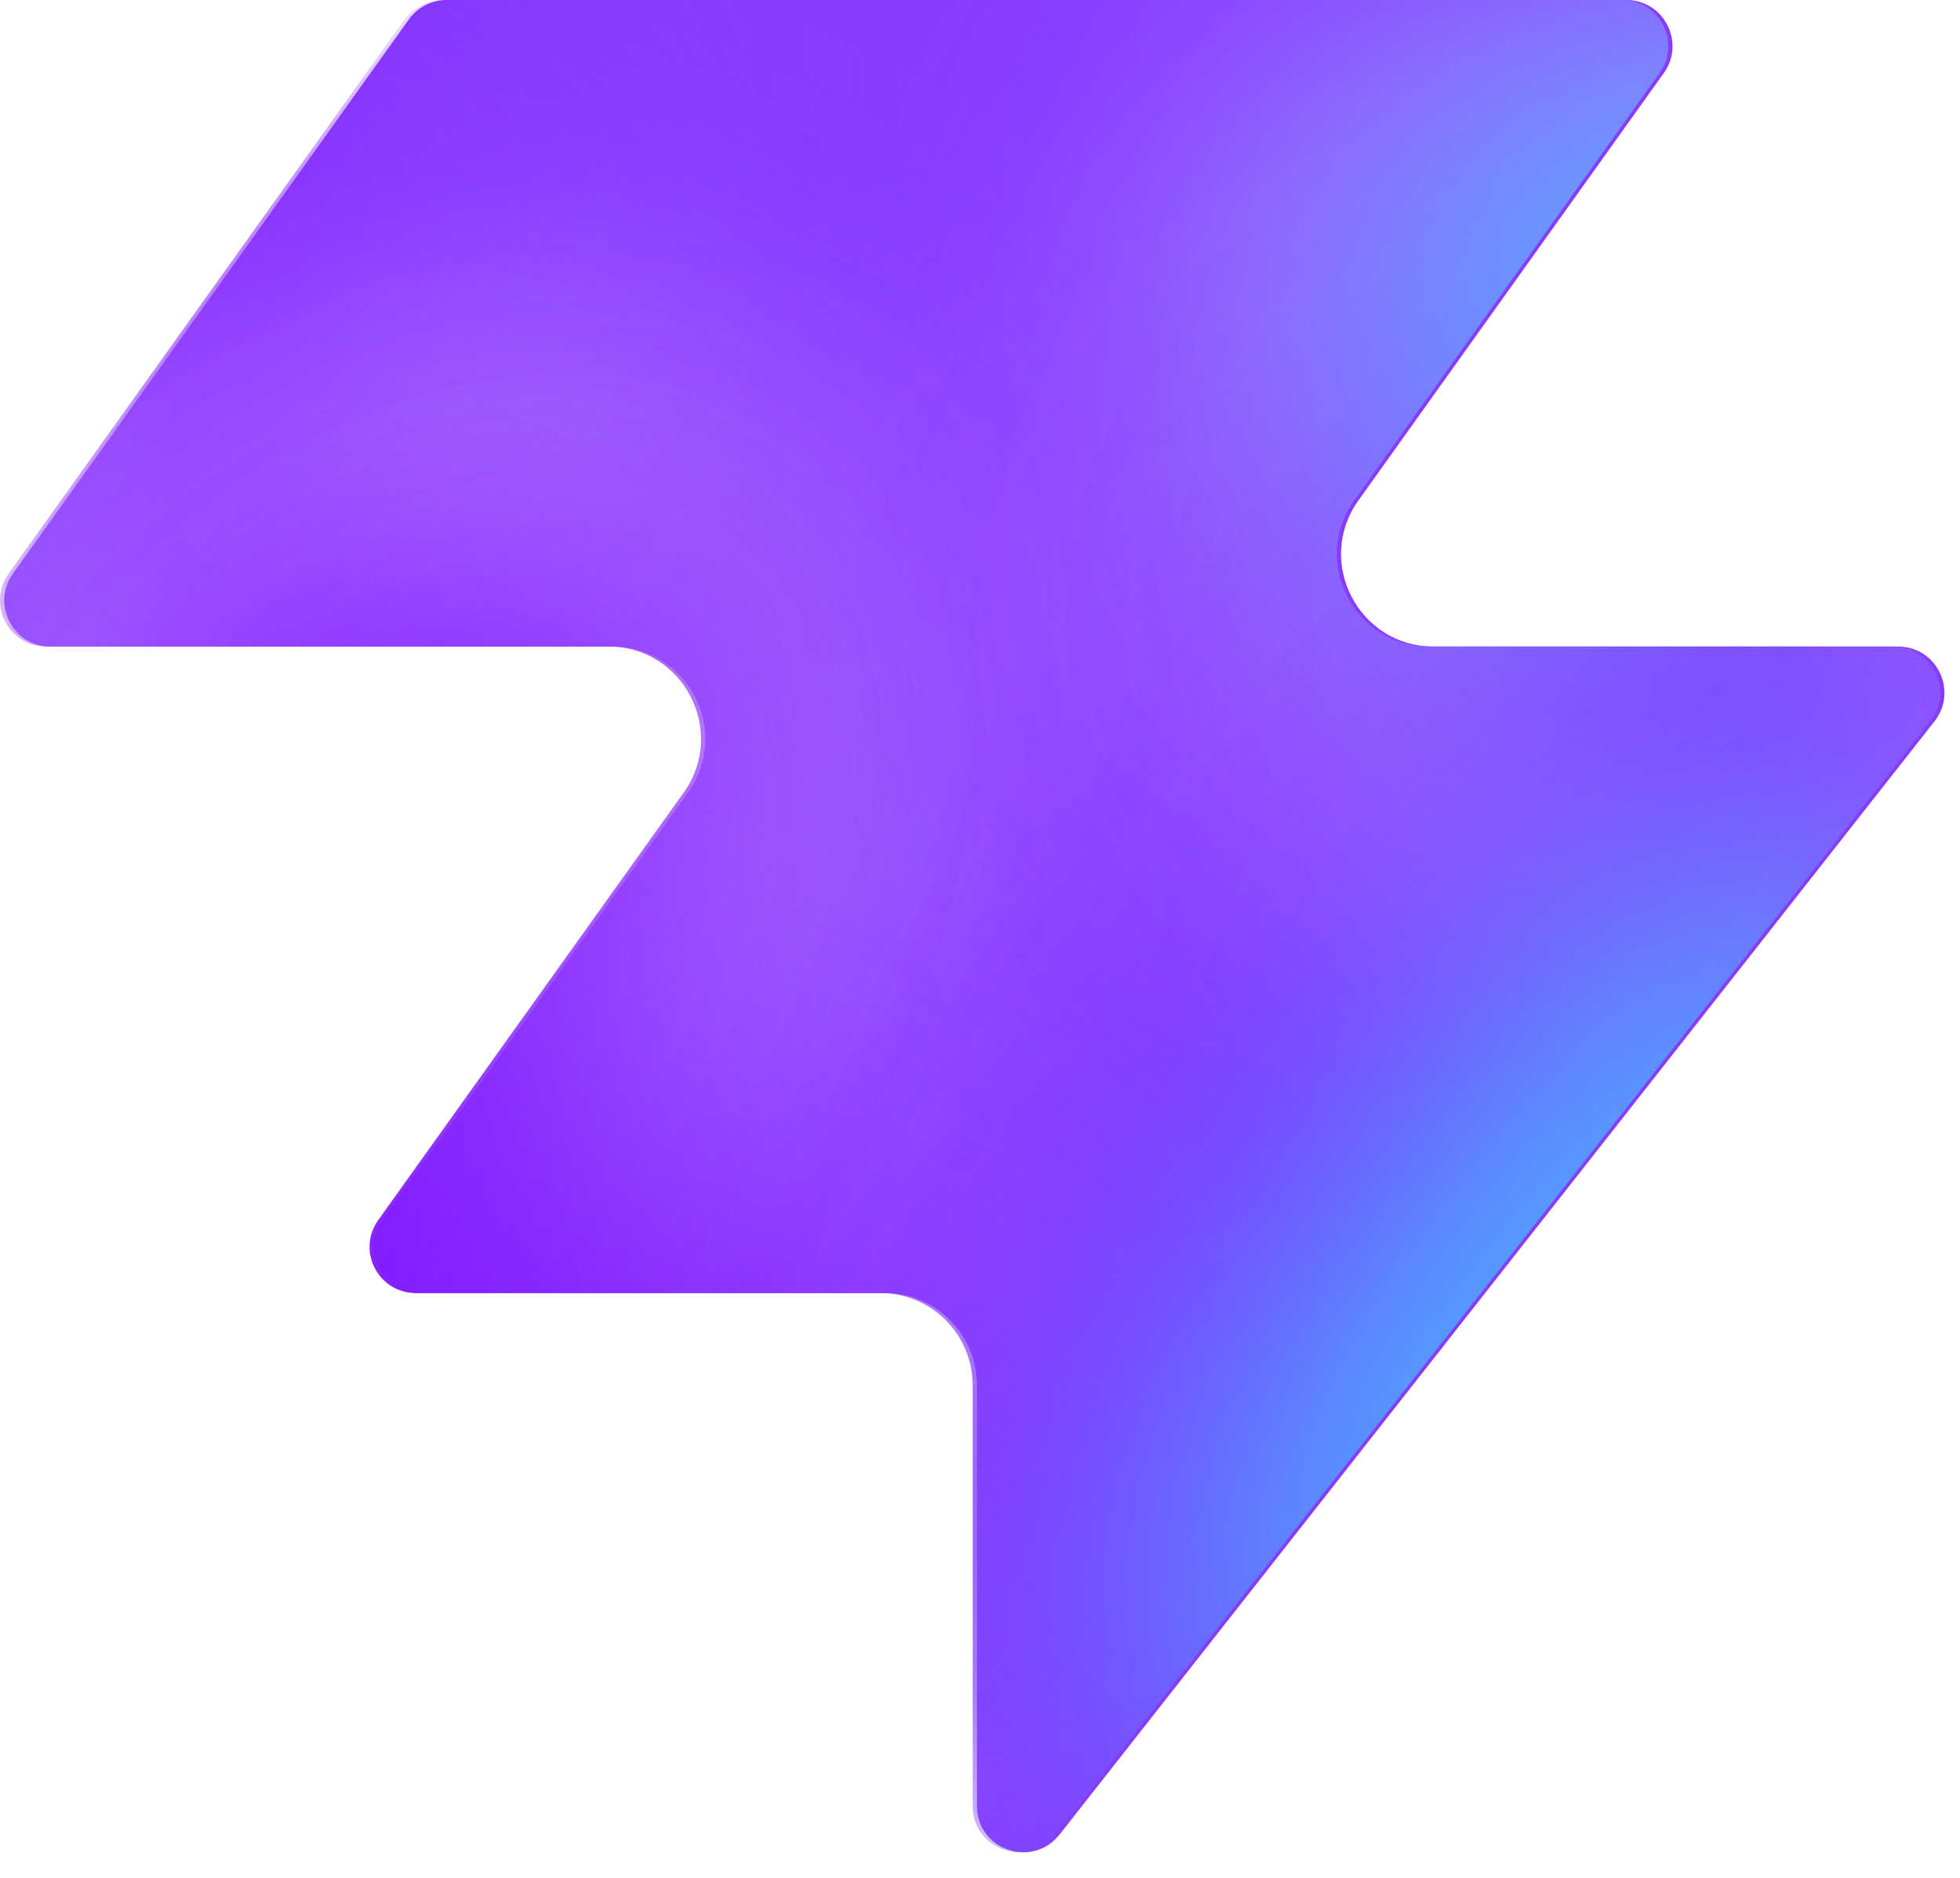
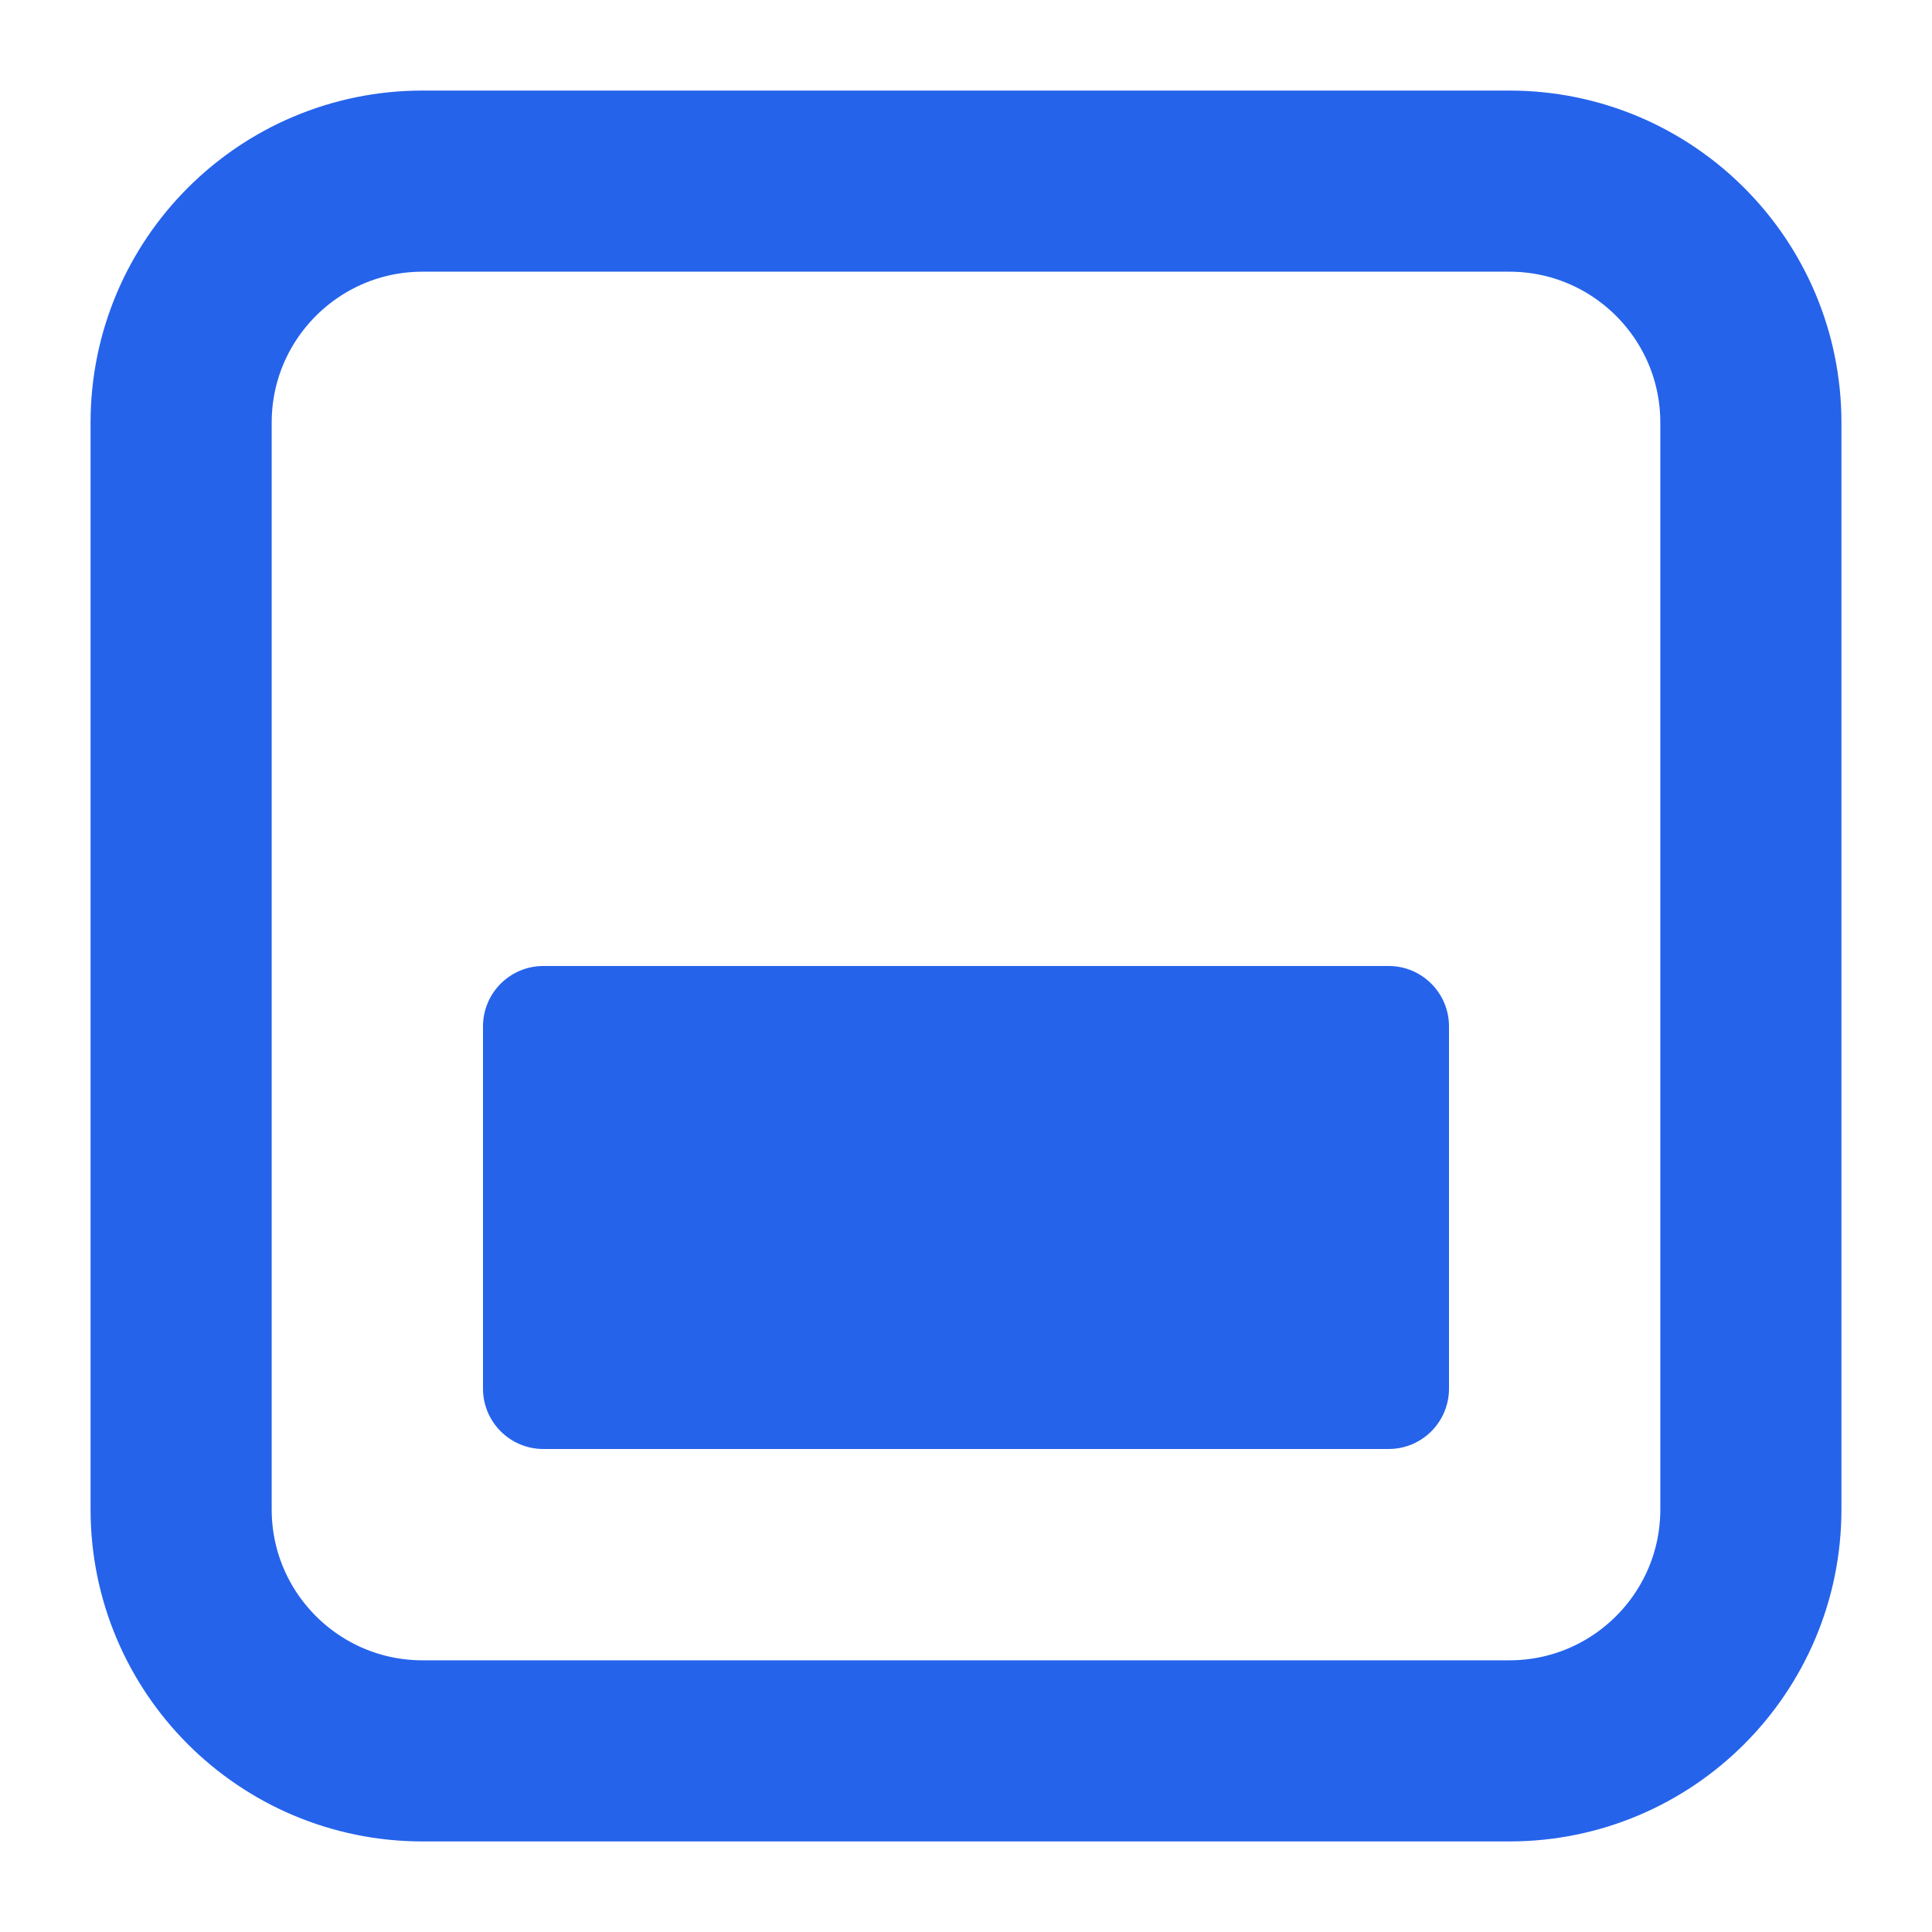
- <svg xmlns="http://www.w3.org/2000/svg" width="48" height="46" fill="none" viewBox="0 0 48 46">
-   <path fill="#863bff" d="M25.946 44.938c-.664.845-2.021.375-2.021-.698V33.937a2.26 2.26 0 0 0-2.262-2.262H10.287c-.92 0-1.456-1.04-.92-1.788l7.48-10.471c1.07-1.497 0-3.578-1.842-3.578H1.237c-.92 0-1.456-1.04-.92-1.788L10.013.474c.214-.297.556-.474.92-.474h28.894c.92 0 1.456 1.04.92 1.788l-7.48 10.471c-1.07 1.498 0 3.579 1.842 3.579h11.377c.943 0 1.473 1.088.89 1.83L25.947 44.94z" style="fill:#863bff;fill:color(display-p3 .525 .23 1);fill-opacity:1" />
-   <mask id="a" width="48" height="46" x="0" y="0" maskUnits="userSpaceOnUse" style="mask-type:alpha">
-     <path fill="#000" d="M25.842 44.938c-.664.844-2.021.375-2.021-.698V33.937a2.26 2.26 0 0 0-2.262-2.262H10.183c-.92 0-1.456-1.04-.92-1.788l7.48-10.471c1.07-1.498 0-3.579-1.842-3.579H1.133c-.92 0-1.456-1.04-.92-1.787L9.91.473c.214-.297.556-.474.92-.474h28.894c.92 0 1.456 1.04.92 1.788l-7.48 10.471c-1.07 1.498 0 3.578 1.842 3.578h11.377c.943 0 1.473 1.088.89 1.832L25.843 44.94z" style="fill:#000;fill-opacity:1" />
-   </mask>
-   <g mask="url(#a)">
-     <g filter="url(#b)">
-       <ellipse cx="5.508" cy="14.704" fill="#ede6ff" rx="5.508" ry="14.704" style="fill:#ede6ff;fill:color(display-p3 .927 .903 1);fill-opacity:1" transform="matrix(.00324 1 1 -.00324 -4.47 31.516)" />
-     </g>
-     <g filter="url(#c)">
-       <ellipse cx="10.399" cy="29.851" fill="#ede6ff" rx="10.399" ry="29.851" style="fill:#ede6ff;fill:color(display-p3 .927 .903 1);fill-opacity:1" transform="matrix(.00324 1 1 -.00324 -39.328 7.883)" />
-     </g>
-     <g filter="url(#d)">
-       <ellipse cx="5.508" cy="30.487" fill="#7e14ff" rx="5.508" ry="30.487" style="fill:#7e14ff;fill:color(display-p3 .492 .077 1);fill-opacity:1" transform="rotate(89.814 -25.913 -14.639)scale(1 -1)" />
-     </g>
-     <g filter="url(#e)">
-       <ellipse cx="5.508" cy="30.599" fill="#7e14ff" rx="5.508" ry="30.599" style="fill:#7e14ff;fill:color(display-p3 .492 .077 1);fill-opacity:1" transform="rotate(89.814 -32.644 -3.334)scale(1 -1)" />
-     </g>
-     <g filter="url(#f)">
-       <ellipse cx="5.508" cy="30.599" fill="#7e14ff" rx="5.508" ry="30.599" style="fill:#7e14ff;fill:color(display-p3 .492 .077 1);fill-opacity:1" transform="matrix(.00324 1 1 -.00324 -34.34 30.47)" />
-     </g>
-     <g filter="url(#g)">
-       <ellipse cx="14.072" cy="22.078" fill="#ede6ff" rx="14.072" ry="22.078" style="fill:#ede6ff;fill:color(display-p3 .927 .903 1);fill-opacity:1" transform="rotate(93.35 24.506 48.493)scale(-1 1)" />
-     </g>
-     <g filter="url(#h)">
-       <ellipse cx="3.47" cy="21.501" fill="#7e14ff" rx="3.47" ry="21.501" style="fill:#7e14ff;fill:color(display-p3 .492 .077 1);fill-opacity:1" transform="rotate(89.009 28.708 47.59)scale(-1 1)" />
-     </g>
-     <g filter="url(#i)">
-       <ellipse cx="3.47" cy="21.501" fill="#7e14ff" rx="3.47" ry="21.501" style="fill:#7e14ff;fill:color(display-p3 .492 .077 1);fill-opacity:1" transform="rotate(89.009 28.708 47.59)scale(-1 1)" />
-     </g>
-     <g filter="url(#j)">
-       <ellipse cx=".387" cy="8.972" fill="#7e14ff" rx="4.407" ry="29.108" style="fill:#7e14ff;fill:color(display-p3 .492 .077 1);fill-opacity:1" transform="rotate(39.51 .387 8.972)" />
-     </g>
-     <g filter="url(#k)">
-       <ellipse cx="47.523" cy="-6.092" fill="#7e14ff" rx="4.407" ry="29.108" style="fill:#7e14ff;fill:color(display-p3 .492 .077 1);fill-opacity:1" transform="rotate(37.892 47.523 -6.092)" />
-     </g>
-     <g filter="url(#l)">
-       <ellipse cx="41.412" cy="6.333" fill="#47bfff" rx="5.971" ry="9.665" style="fill:#47bfff;fill:color(display-p3 .28 .748 1);fill-opacity:1" transform="rotate(37.892 41.412 6.333)" />
-     </g>
-     <g filter="url(#m)">
-       <ellipse cx="-1.879" cy="38.332" fill="#7e14ff" rx="4.407" ry="29.108" style="fill:#7e14ff;fill:color(display-p3 .492 .077 1);fill-opacity:1" transform="rotate(37.892 -1.88 38.332)" />
-     </g>
-     <g filter="url(#n)">
-       <ellipse cx="-1.879" cy="38.332" fill="#7e14ff" rx="4.407" ry="29.108" style="fill:#7e14ff;fill:color(display-p3 .492 .077 1);fill-opacity:1" transform="rotate(37.892 -1.88 38.332)" />
-     </g>
-     <g filter="url(#o)">
-       <ellipse cx="35.651" cy="29.907" fill="#7e14ff" rx="4.407" ry="29.108" style="fill:#7e14ff;fill:color(display-p3 .492 .077 1);fill-opacity:1" transform="rotate(37.892 35.651 29.907)" />
-     </g>
-     <g filter="url(#p)">
-       <ellipse cx="38.418" cy="32.4" fill="#47bfff" rx="5.971" ry="15.297" style="fill:#47bfff;fill:color(display-p3 .28 .748 1);fill-opacity:1" transform="rotate(37.892 38.418 32.4)" />
-     </g>
-   </g>
-   <defs>
-     <filter id="b" width="60.045" height="41.654" x="-19.77" y="16.149" color-interpolation-filters="sRGB" filterUnits="userSpaceOnUse">
-       <feFlood flood-opacity="0" result="BackgroundImageFix" />
-       <feBlend in="SourceGraphic" in2="BackgroundImageFix" result="shape" />
-       <feGaussianBlur result="effect1_foregroundBlur_2002_17158" stdDeviation="7.659" />
-     </filter>
-     <filter id="c" width="90.34" height="51.437" x="-54.613" y="-7.533" color-interpolation-filters="sRGB" filterUnits="userSpaceOnUse">
-       <feFlood flood-opacity="0" result="BackgroundImageFix" />
-       <feBlend in="SourceGraphic" in2="BackgroundImageFix" result="shape" />
-       <feGaussianBlur result="effect1_foregroundBlur_2002_17158" stdDeviation="7.659" />
-     </filter>
-     <filter id="d" width="79.355" height="29.4" x="-49.64" y="2.03" color-interpolation-filters="sRGB" filterUnits="userSpaceOnUse">
-       <feFlood flood-opacity="0" result="BackgroundImageFix" />
-       <feBlend in="SourceGraphic" in2="BackgroundImageFix" result="shape" />
-       <feGaussianBlur result="effect1_foregroundBlur_2002_17158" stdDeviation="4.596" />
-     </filter>
-     <filter id="e" width="79.579" height="29.4" x="-45.045" y="20.029" color-interpolation-filters="sRGB" filterUnits="userSpaceOnUse">
-       <feFlood flood-opacity="0" result="BackgroundImageFix" />
-       <feBlend in="SourceGraphic" in2="BackgroundImageFix" result="shape" />
-       <feGaussianBlur result="effect1_foregroundBlur_2002_17158" stdDeviation="4.596" />
-     </filter>
-     <filter id="f" width="79.579" height="29.4" x="-43.513" y="21.178" color-interpolation-filters="sRGB" filterUnits="userSpaceOnUse">
-       <feFlood flood-opacity="0" result="BackgroundImageFix" />
-       <feBlend in="SourceGraphic" in2="BackgroundImageFix" result="shape" />
-       <feGaussianBlur result="effect1_foregroundBlur_2002_17158" stdDeviation="4.596" />
-     </filter>
-     <filter id="g" width="74.749" height="58.852" x="15.756" y="-17.901" color-interpolation-filters="sRGB" filterUnits="userSpaceOnUse">
-       <feFlood flood-opacity="0" result="BackgroundImageFix" />
-       <feBlend in="SourceGraphic" in2="BackgroundImageFix" result="shape" />
-       <feGaussianBlur result="effect1_foregroundBlur_2002_17158" stdDeviation="7.659" />
-     </filter>
-     <filter id="h" width="61.377" height="25.362" x="23.548" y="2.284" color-interpolation-filters="sRGB" filterUnits="userSpaceOnUse">
-       <feFlood flood-opacity="0" result="BackgroundImageFix" />
-       <feBlend in="SourceGraphic" in2="BackgroundImageFix" result="shape" />
-       <feGaussianBlur result="effect1_foregroundBlur_2002_17158" stdDeviation="4.596" />
-     </filter>
-     <filter id="i" width="61.377" height="25.362" x="23.548" y="2.284" color-interpolation-filters="sRGB" filterUnits="userSpaceOnUse">
-       <feFlood flood-opacity="0" result="BackgroundImageFix" />
-       <feBlend in="SourceGraphic" in2="BackgroundImageFix" result="shape" />
-       <feGaussianBlur result="effect1_foregroundBlur_2002_17158" stdDeviation="4.596" />
-     </filter>
-     <filter id="j" width="56.045" height="63.649" x="-27.636" y="-22.853" color-interpolation-filters="sRGB" filterUnits="userSpaceOnUse">
-       <feFlood flood-opacity="0" result="BackgroundImageFix" />
-       <feBlend in="SourceGraphic" in2="BackgroundImageFix" result="shape" />
-       <feGaussianBlur result="effect1_foregroundBlur_2002_17158" stdDeviation="4.596" />
-     </filter>
-     <filter id="k" width="54.814" height="64.646" x="20.116" y="-38.415" color-interpolation-filters="sRGB" filterUnits="userSpaceOnUse">
-       <feFlood flood-opacity="0" result="BackgroundImageFix" />
-       <feBlend in="SourceGraphic" in2="BackgroundImageFix" result="shape" />
-       <feGaussianBlur result="effect1_foregroundBlur_2002_17158" stdDeviation="4.596" />
-     </filter>
-     <filter id="l" width="33.541" height="35.313" x="24.641" y="-11.323" color-interpolation-filters="sRGB" filterUnits="userSpaceOnUse">
-       <feFlood flood-opacity="0" result="BackgroundImageFix" />
-       <feBlend in="SourceGraphic" in2="BackgroundImageFix" result="shape" />
-       <feGaussianBlur result="effect1_foregroundBlur_2002_17158" stdDeviation="4.596" />
-     </filter>
-     <filter id="m" width="54.814" height="64.646" x="-29.286" y="6.009" color-interpolation-filters="sRGB" filterUnits="userSpaceOnUse">
-       <feFlood flood-opacity="0" result="BackgroundImageFix" />
-       <feBlend in="SourceGraphic" in2="BackgroundImageFix" result="shape" />
-       <feGaussianBlur result="effect1_foregroundBlur_2002_17158" stdDeviation="4.596" />
-     </filter>
-     <filter id="n" width="54.814" height="64.646" x="-29.286" y="6.009" color-interpolation-filters="sRGB" filterUnits="userSpaceOnUse">
-       <feFlood flood-opacity="0" result="BackgroundImageFix" />
-       <feBlend in="SourceGraphic" in2="BackgroundImageFix" result="shape" />
-       <feGaussianBlur result="effect1_foregroundBlur_2002_17158" stdDeviation="4.596" />
-     </filter>
-     <filter id="o" width="54.814" height="64.646" x="8.244" y="-2.416" color-interpolation-filters="sRGB" filterUnits="userSpaceOnUse">
-       <feFlood flood-opacity="0" result="BackgroundImageFix" />
-       <feBlend in="SourceGraphic" in2="BackgroundImageFix" result="shape" />
-       <feGaussianBlur result="effect1_foregroundBlur_2002_17158" stdDeviation="4.596" />
-     </filter>
-     <filter id="p" width="39.409" height="43.623" x="18.713" y="10.588" color-interpolation-filters="sRGB" filterUnits="userSpaceOnUse">
-       <feFlood flood-opacity="0" result="BackgroundImageFix" />
-       <feBlend in="SourceGraphic" in2="BackgroundImageFix" result="shape" />
-       <feGaussianBlur result="effect1_foregroundBlur_2002_17158" stdDeviation="4.596" />
-     </filter>
-   </defs>
+ <svg xmlns="http://www.w3.org/2000/svg" viewBox="0 0 32 32">
+   <rect x="3" y="3" width="26" height="26" rx="4" fill="none" stroke="#2563eb" stroke-width="3" />
+   <rect x="8" y="16" width="16" height="8" rx="1" fill="#2563eb" />
</svg>
